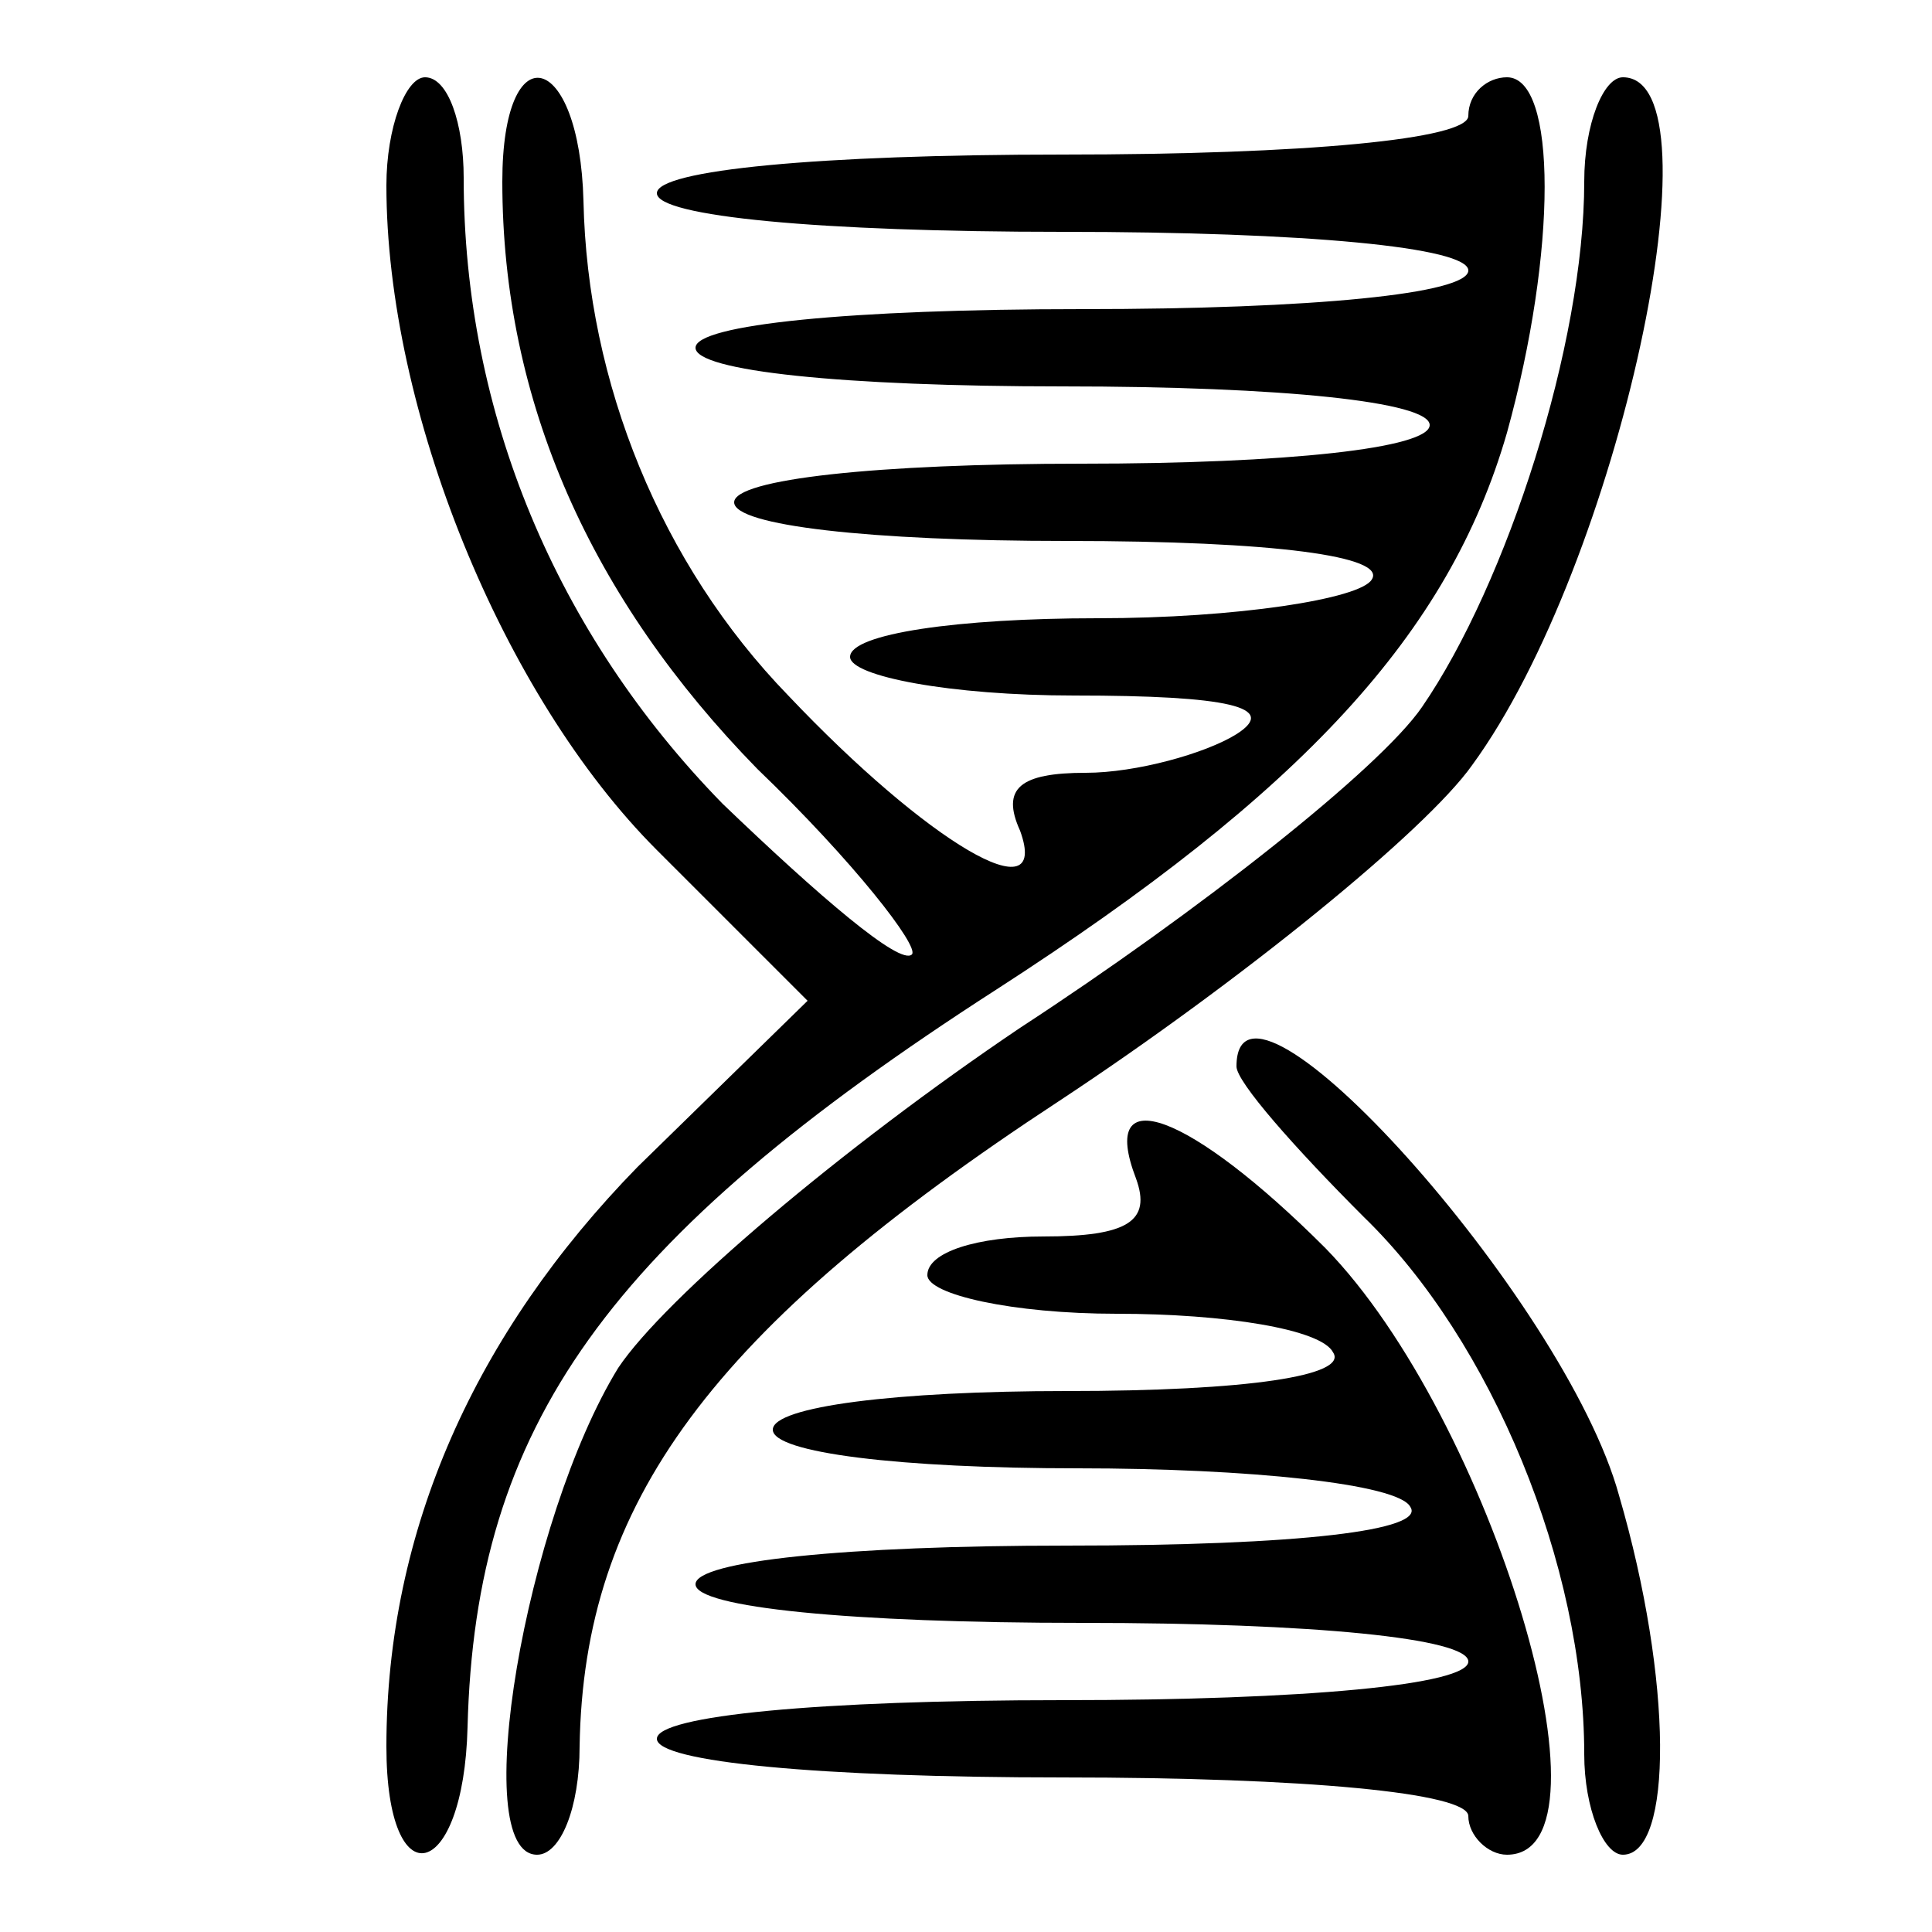
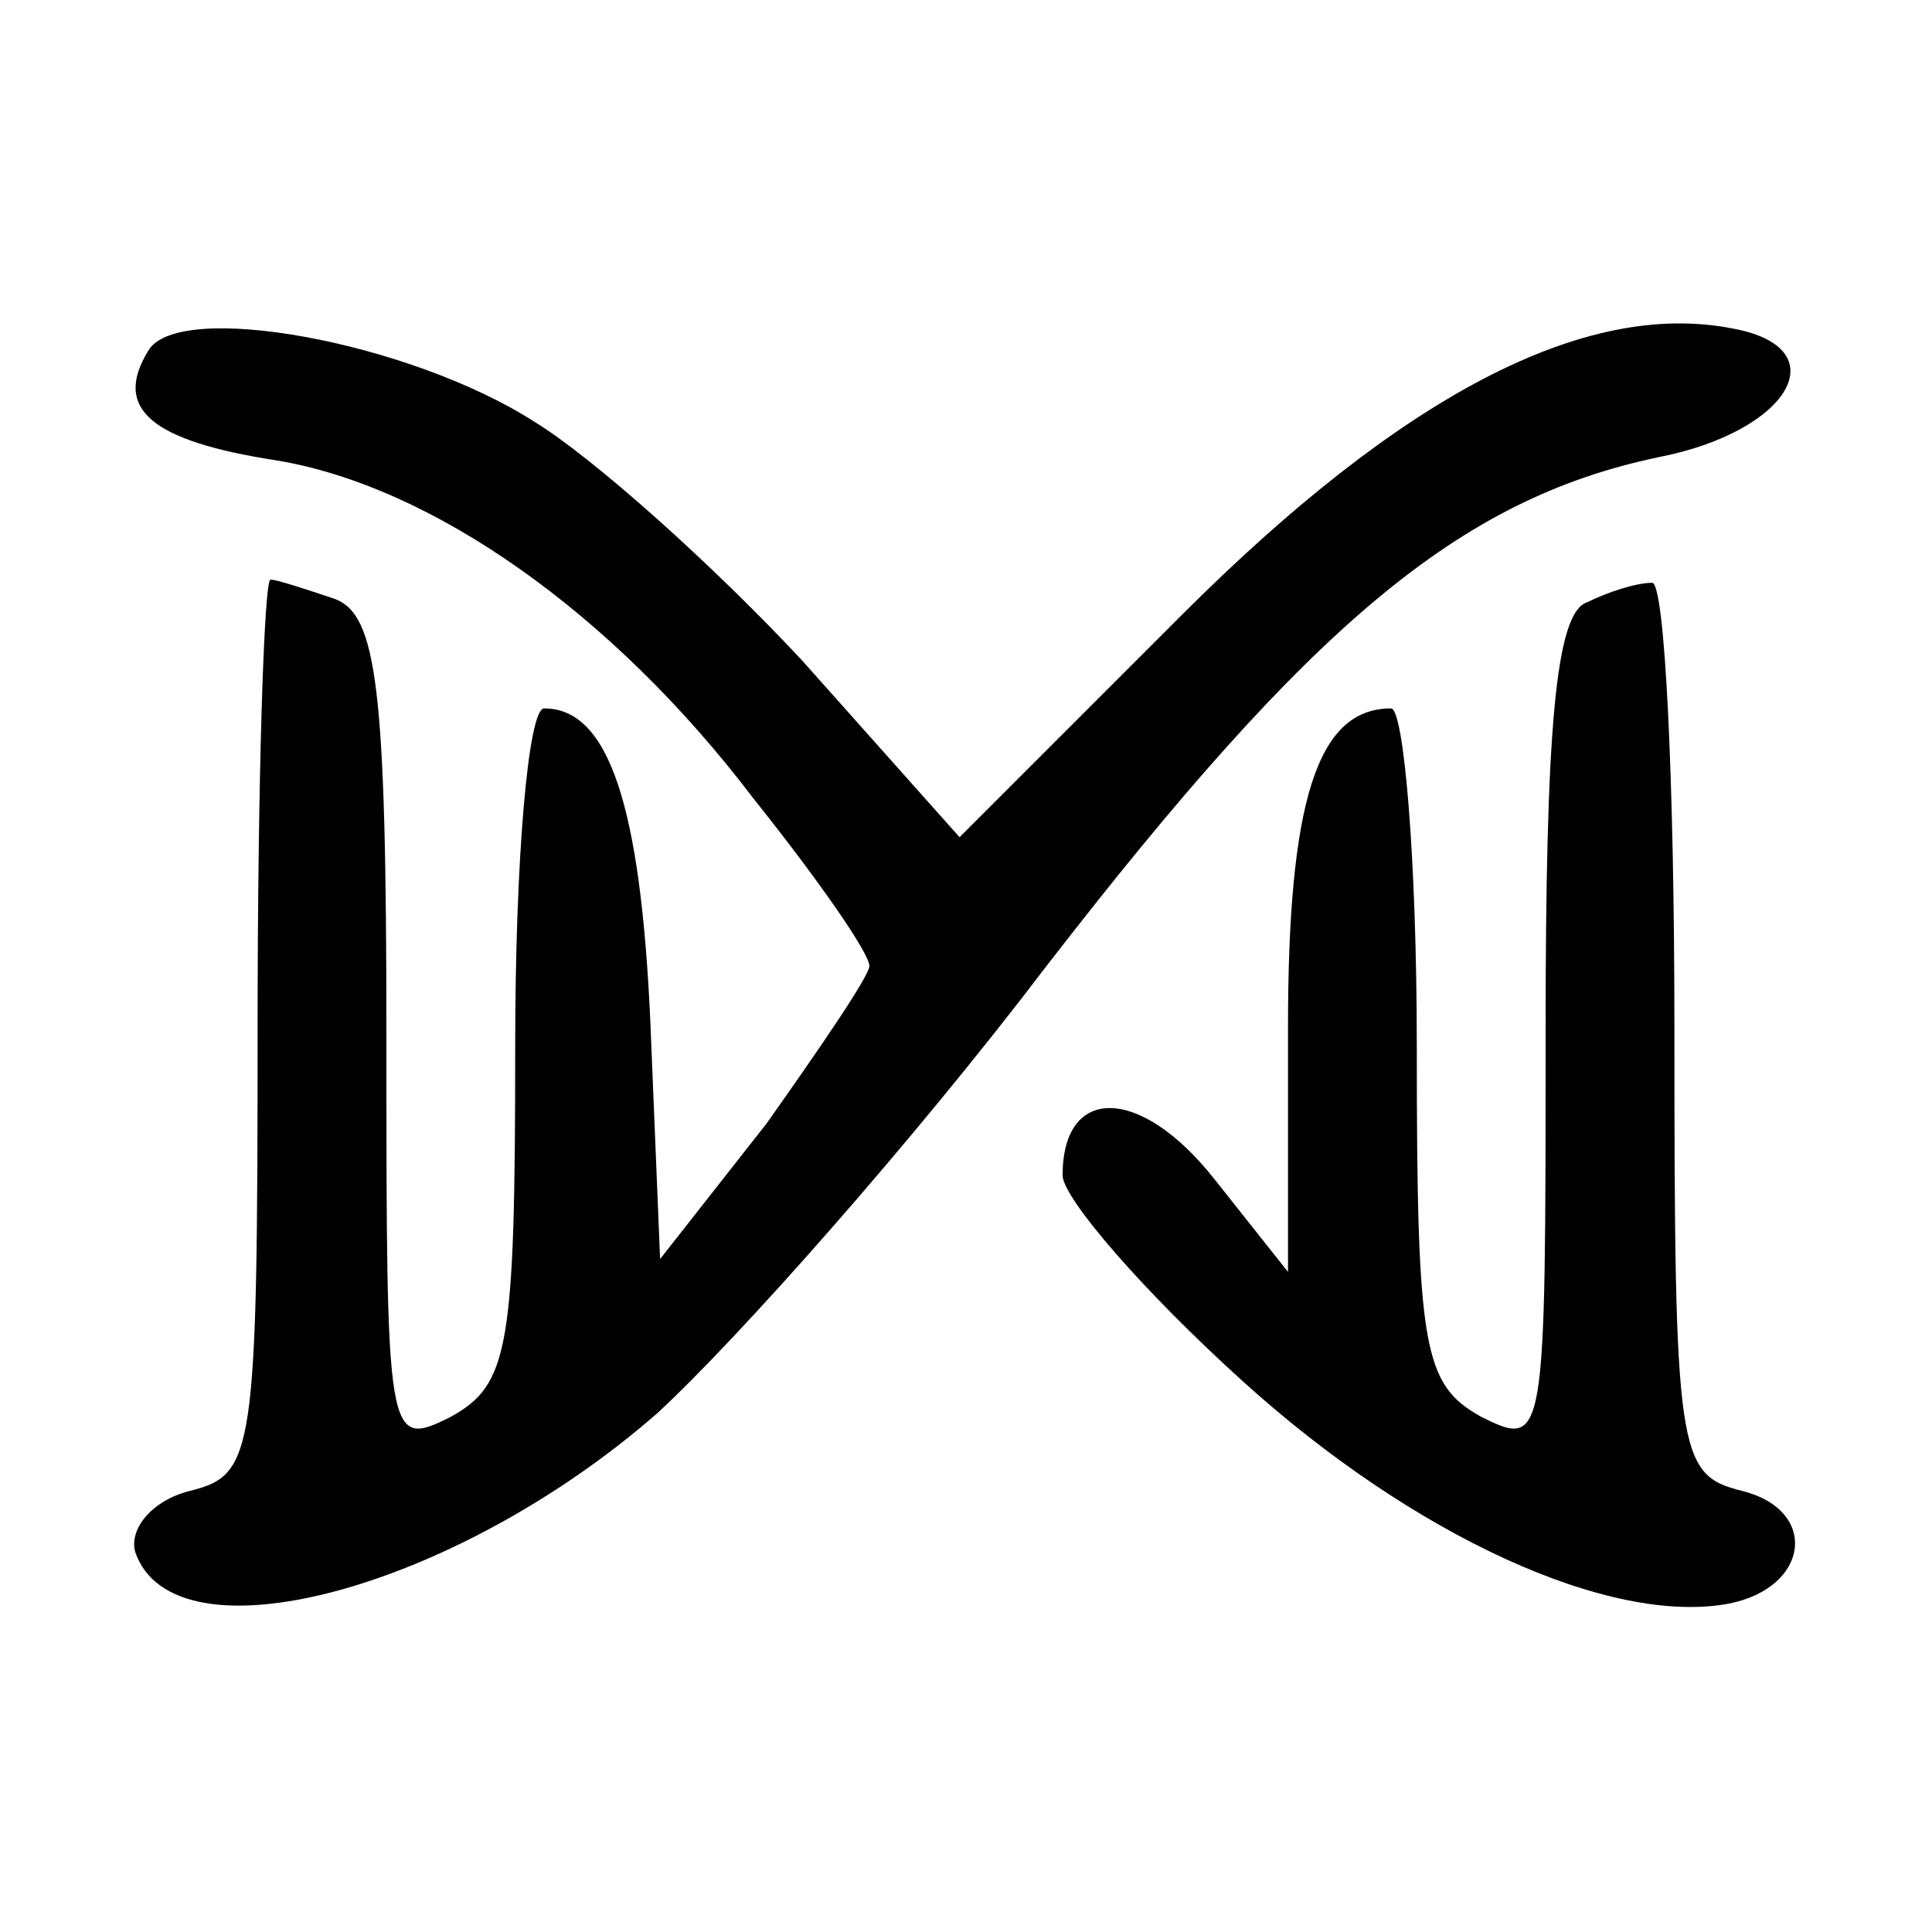
- <svg xmlns="http://www.w3.org/2000/svg" version="1.0" width="50pt" height="50pt" viewBox="0 0 50 50" preserveAspectRatio="xMidYMid meet">
-   <g transform="translate(0,50) scale(0.1,-0.1)" fill="#000000" stroke="none">
-     <path d="M100 452 c0 -58 30 -132 70 -172 l39 -39 -44 -43 c-42 -43 -65 -94 -65 -150 0 -40 20 -35 21 5 2 78 36 126 137 191 79 51 117 92 132 144 13 47 13 92 0 92 -5 0 -10 -4 -10 -10 0 -6 -42 -10 -105 -10 -63 0 -105 -4 -105 -10 0 -6 42 -10 105 -10 63 0 105 -4 105 -10 0 -6 -40 -10 -100 -10 -60 0 -100 -4 -100 -10 0 -6 38 -10 95 -10 57 0 95 -4 95 -10 0 -6 -37 -10 -90 -10 -53 0 -90 -4 -90 -10 0 -6 35 -10 86 -10 54 0 83 -4 79 -10 -3 -5 -35 -10 -71 -10 -36 0 -64 -4 -64 -10 0 -5 26 -10 58 -10 40 0 53 -3 42 -10 -8 -5 -26 -10 -39 -10 -17 0 -22 -4 -17 -15 8 -22 -24 -3 -60 35 -33 34 -52 81 -53 128 -1 39 -21 44 -21 5 0 -57 23 -108 66 -152 25 -24 42 -46 40 -48 -3 -3 -24 15 -49 39 -43 44 -67 101 -67 162 0 14 -4 26 -10 26 -5 0 -10 -13 -10 -28z" />
-     <path d="M410 453 c0 -42 -20 -104 -42 -136 -11 -16 -58 -53 -104 -83 -46 -31 -92 -70 -104 -88 -24 -39 -39 -126 -21 -126 6 0 11 12 11 28 1 63 34 108 124 167 47 31 95 70 107 87 38 52 65 178 39 178 -5 0 -10 -12 -10 -27z" />
-     <path d="M320 224 c0 -4 15 -21 33 -39 33 -32 57 -90 57 -139 0 -14 5 -26 10 -26 13 0 13 45 -1 93 -14 51 -99 145 -99 111z" />
-     <path d="M294 195 c4 -11 -2 -15 -24 -15 -17 0 -30 -4 -30 -10 0 -5 22 -10 49 -10 28 0 53 -4 56 -10 4 -6 -22 -10 -69 -10 -44 0 -76 -4 -76 -10 0 -6 33 -10 79 -10 44 0 83 -4 86 -10 4 -6 -28 -10 -89 -10 -57 0 -96 -4 -96 -10 0 -6 40 -10 100 -10 60 0 100 -4 100 -10 0 -6 -42 -10 -105 -10 -63 0 -105 -4 -105 -10 0 -6 42 -10 105 -10 63 0 105 -4 105 -10 0 -5 5 -10 10 -10 30 0 -4 113 -47 157 -35 35 -59 44 -49 18z" />
+ <svg xmlns="http://www.w3.org/2000/svg" version="1.0" width="60pt" height="60pt" viewBox="0 0 60 60" preserveAspectRatio="xMidYMid meet">
+   <g transform="translate(0,60) scale(0.1,-0.1)" fill="#000000" stroke="none">
+     <path d="M46 491 c-11 -18 1 -28 40 -34 48 -8 104 -47 148 -105 20 -25 36 -48 36 -52 0 -3 -15 -25 -32 -49 l-33 -42 -3 73 c-3 68 -13 98 -33 98 -5 0 -9 -47 -9 -105 0 -94 -2 -105 -20 -115 -20 -10 -20 -8 -20 119 0 108 -3 130 -16 135 -9 3 -18 6 -20 6 -2 0 -4 -62 -4 -139 0 -133 -1 -139 -21 -144 -12 -3 -19 -12 -17 -19 12 -35 99 -12 162 43 25 23 80 85 121 139 82 106 128 145 190 158 41 8 56 34 23 40 -46 9 -103 -21 -171 -89 l-69 -69 -49 55 c-28 30 -65 63 -83 74 -39 25 -111 38 -120 22z" />
+     <path d="M493 413 c-10 -3 -13 -40 -13 -134 0 -127 0 -129 -20 -119 -18 10 -20 21 -20 115 0 58 -4 105 -8 105 -23 0 -32 -29 -32 -99 l0 -76 -23 29 c-23 29 -47 29 -47 1 0 -7 25 -36 56 -64 53 -48 114 -76 151 -69 25 5 28 29 4 35 -20 5 -21 11 -21 144 0 77 -3 139 -7 138 -5 0 -14 -3 -20 -6z" />
  </g>
</svg>
